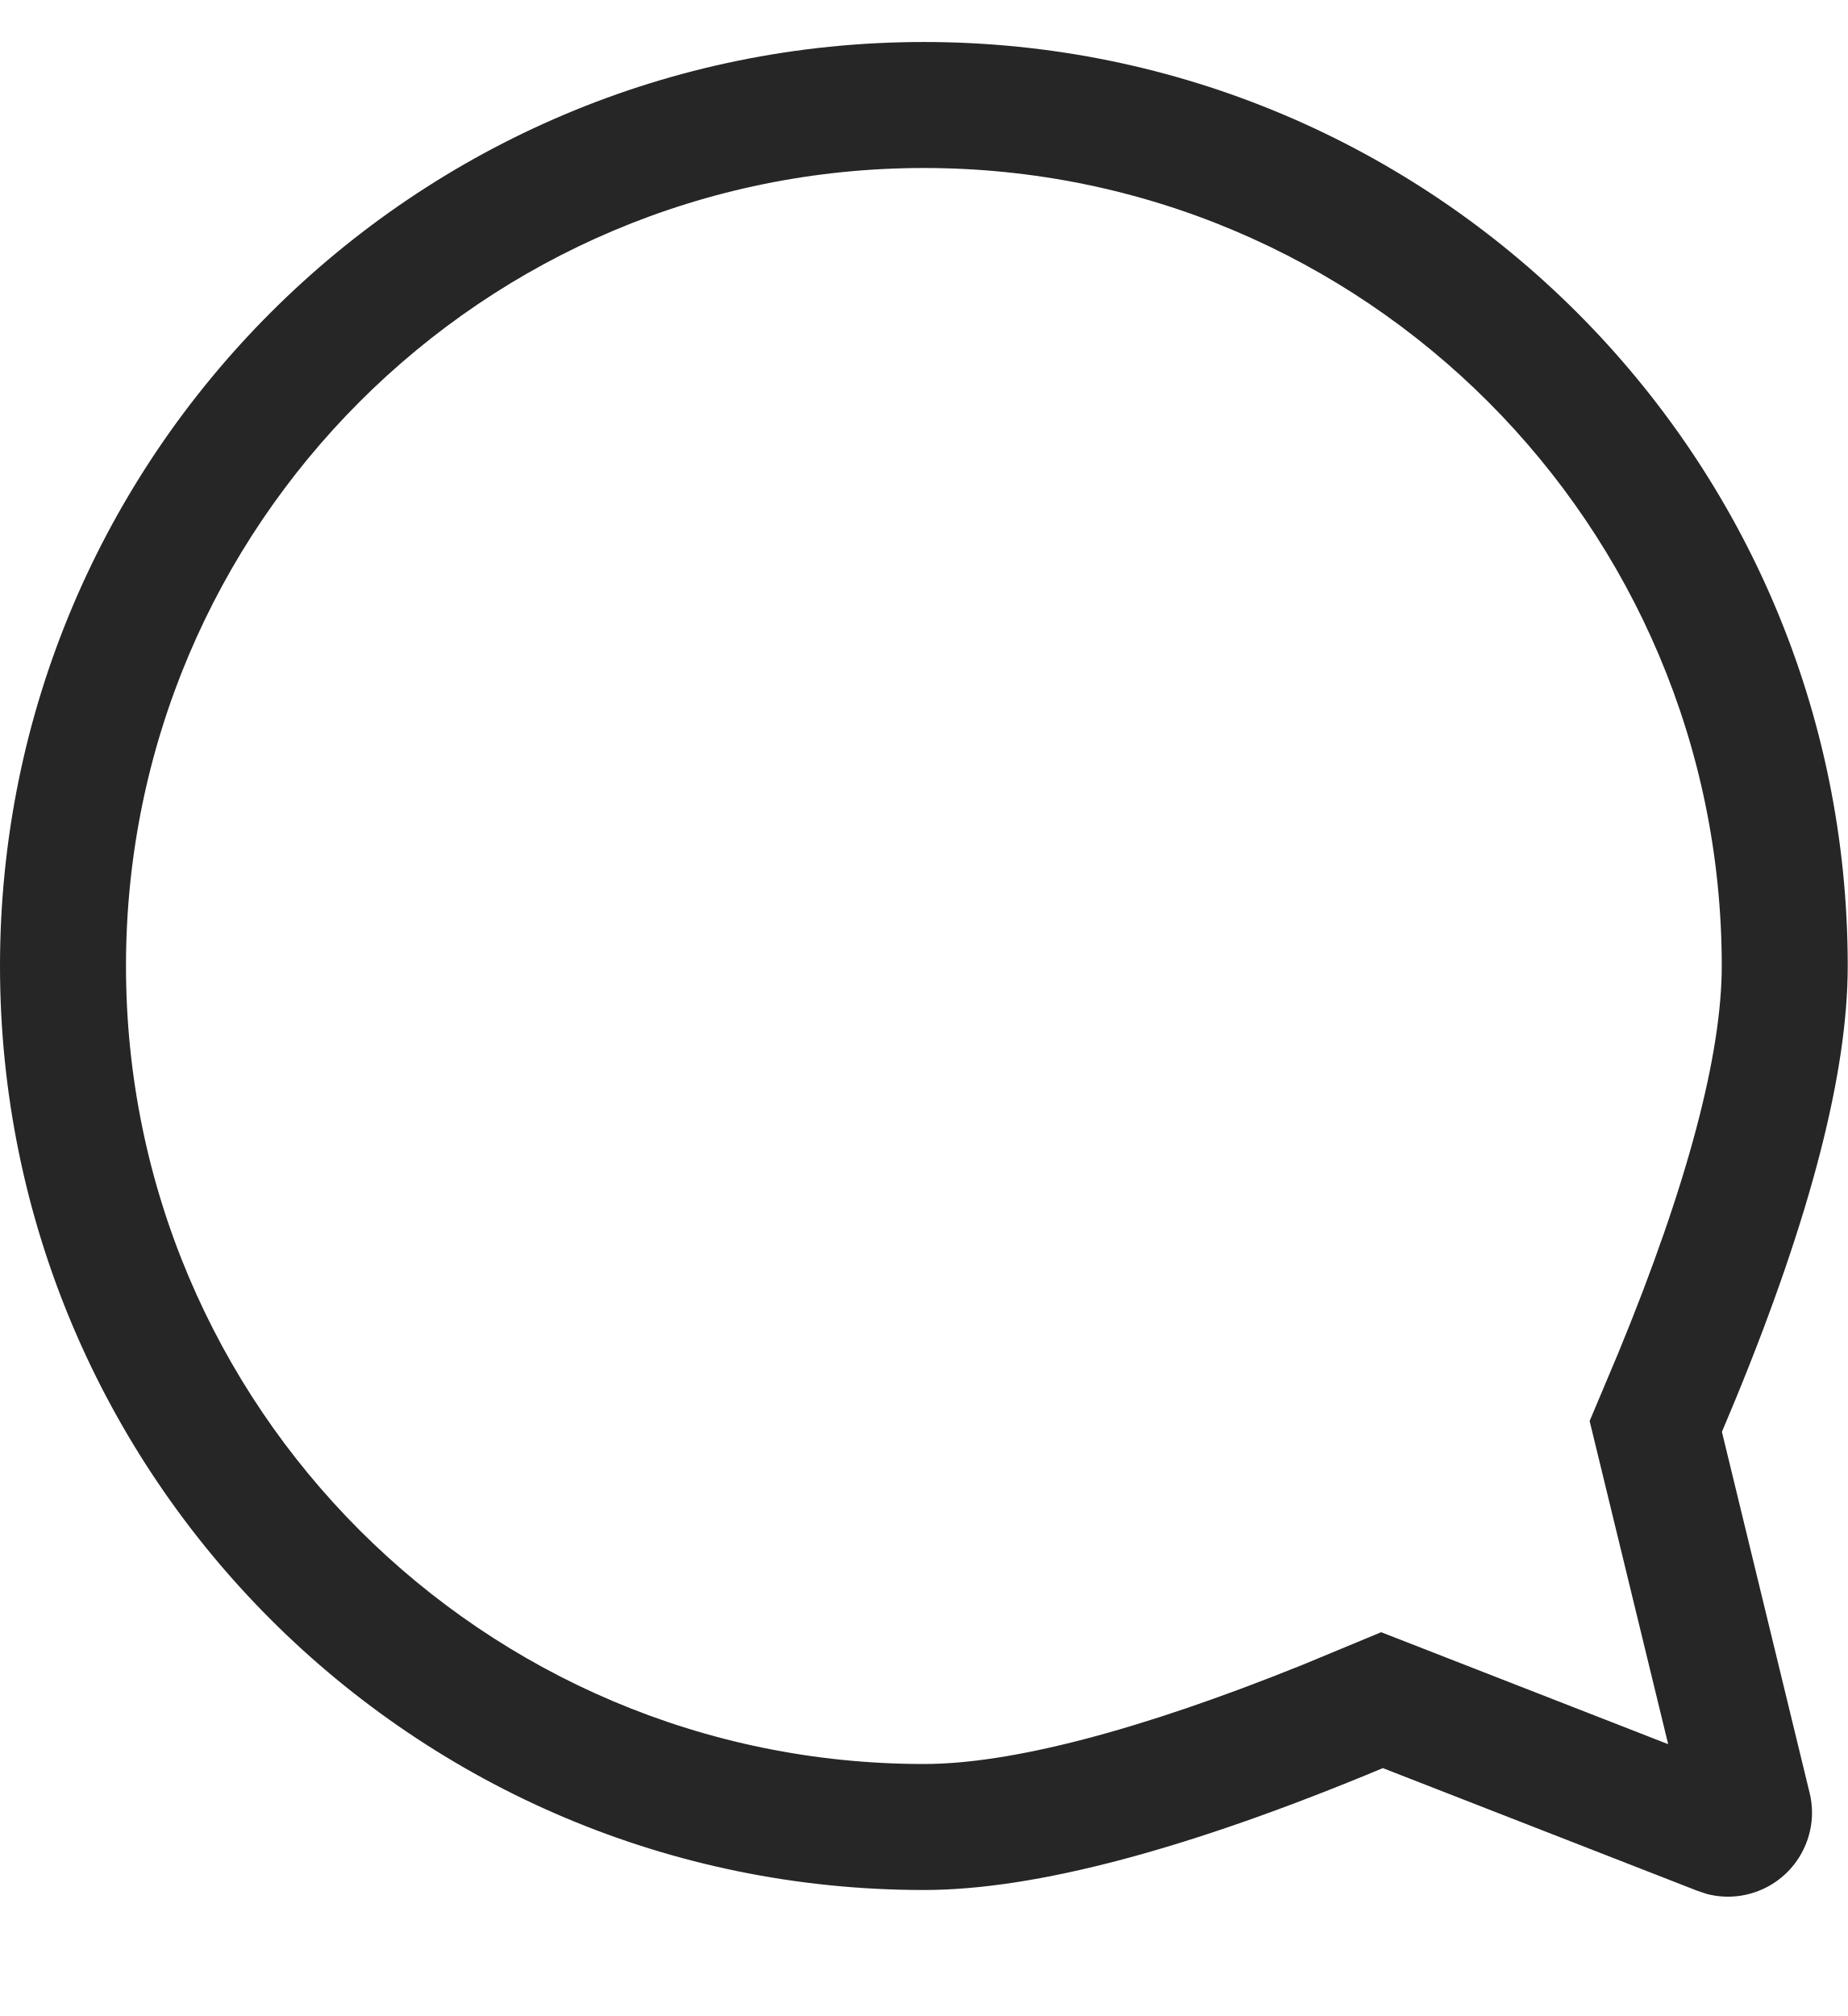
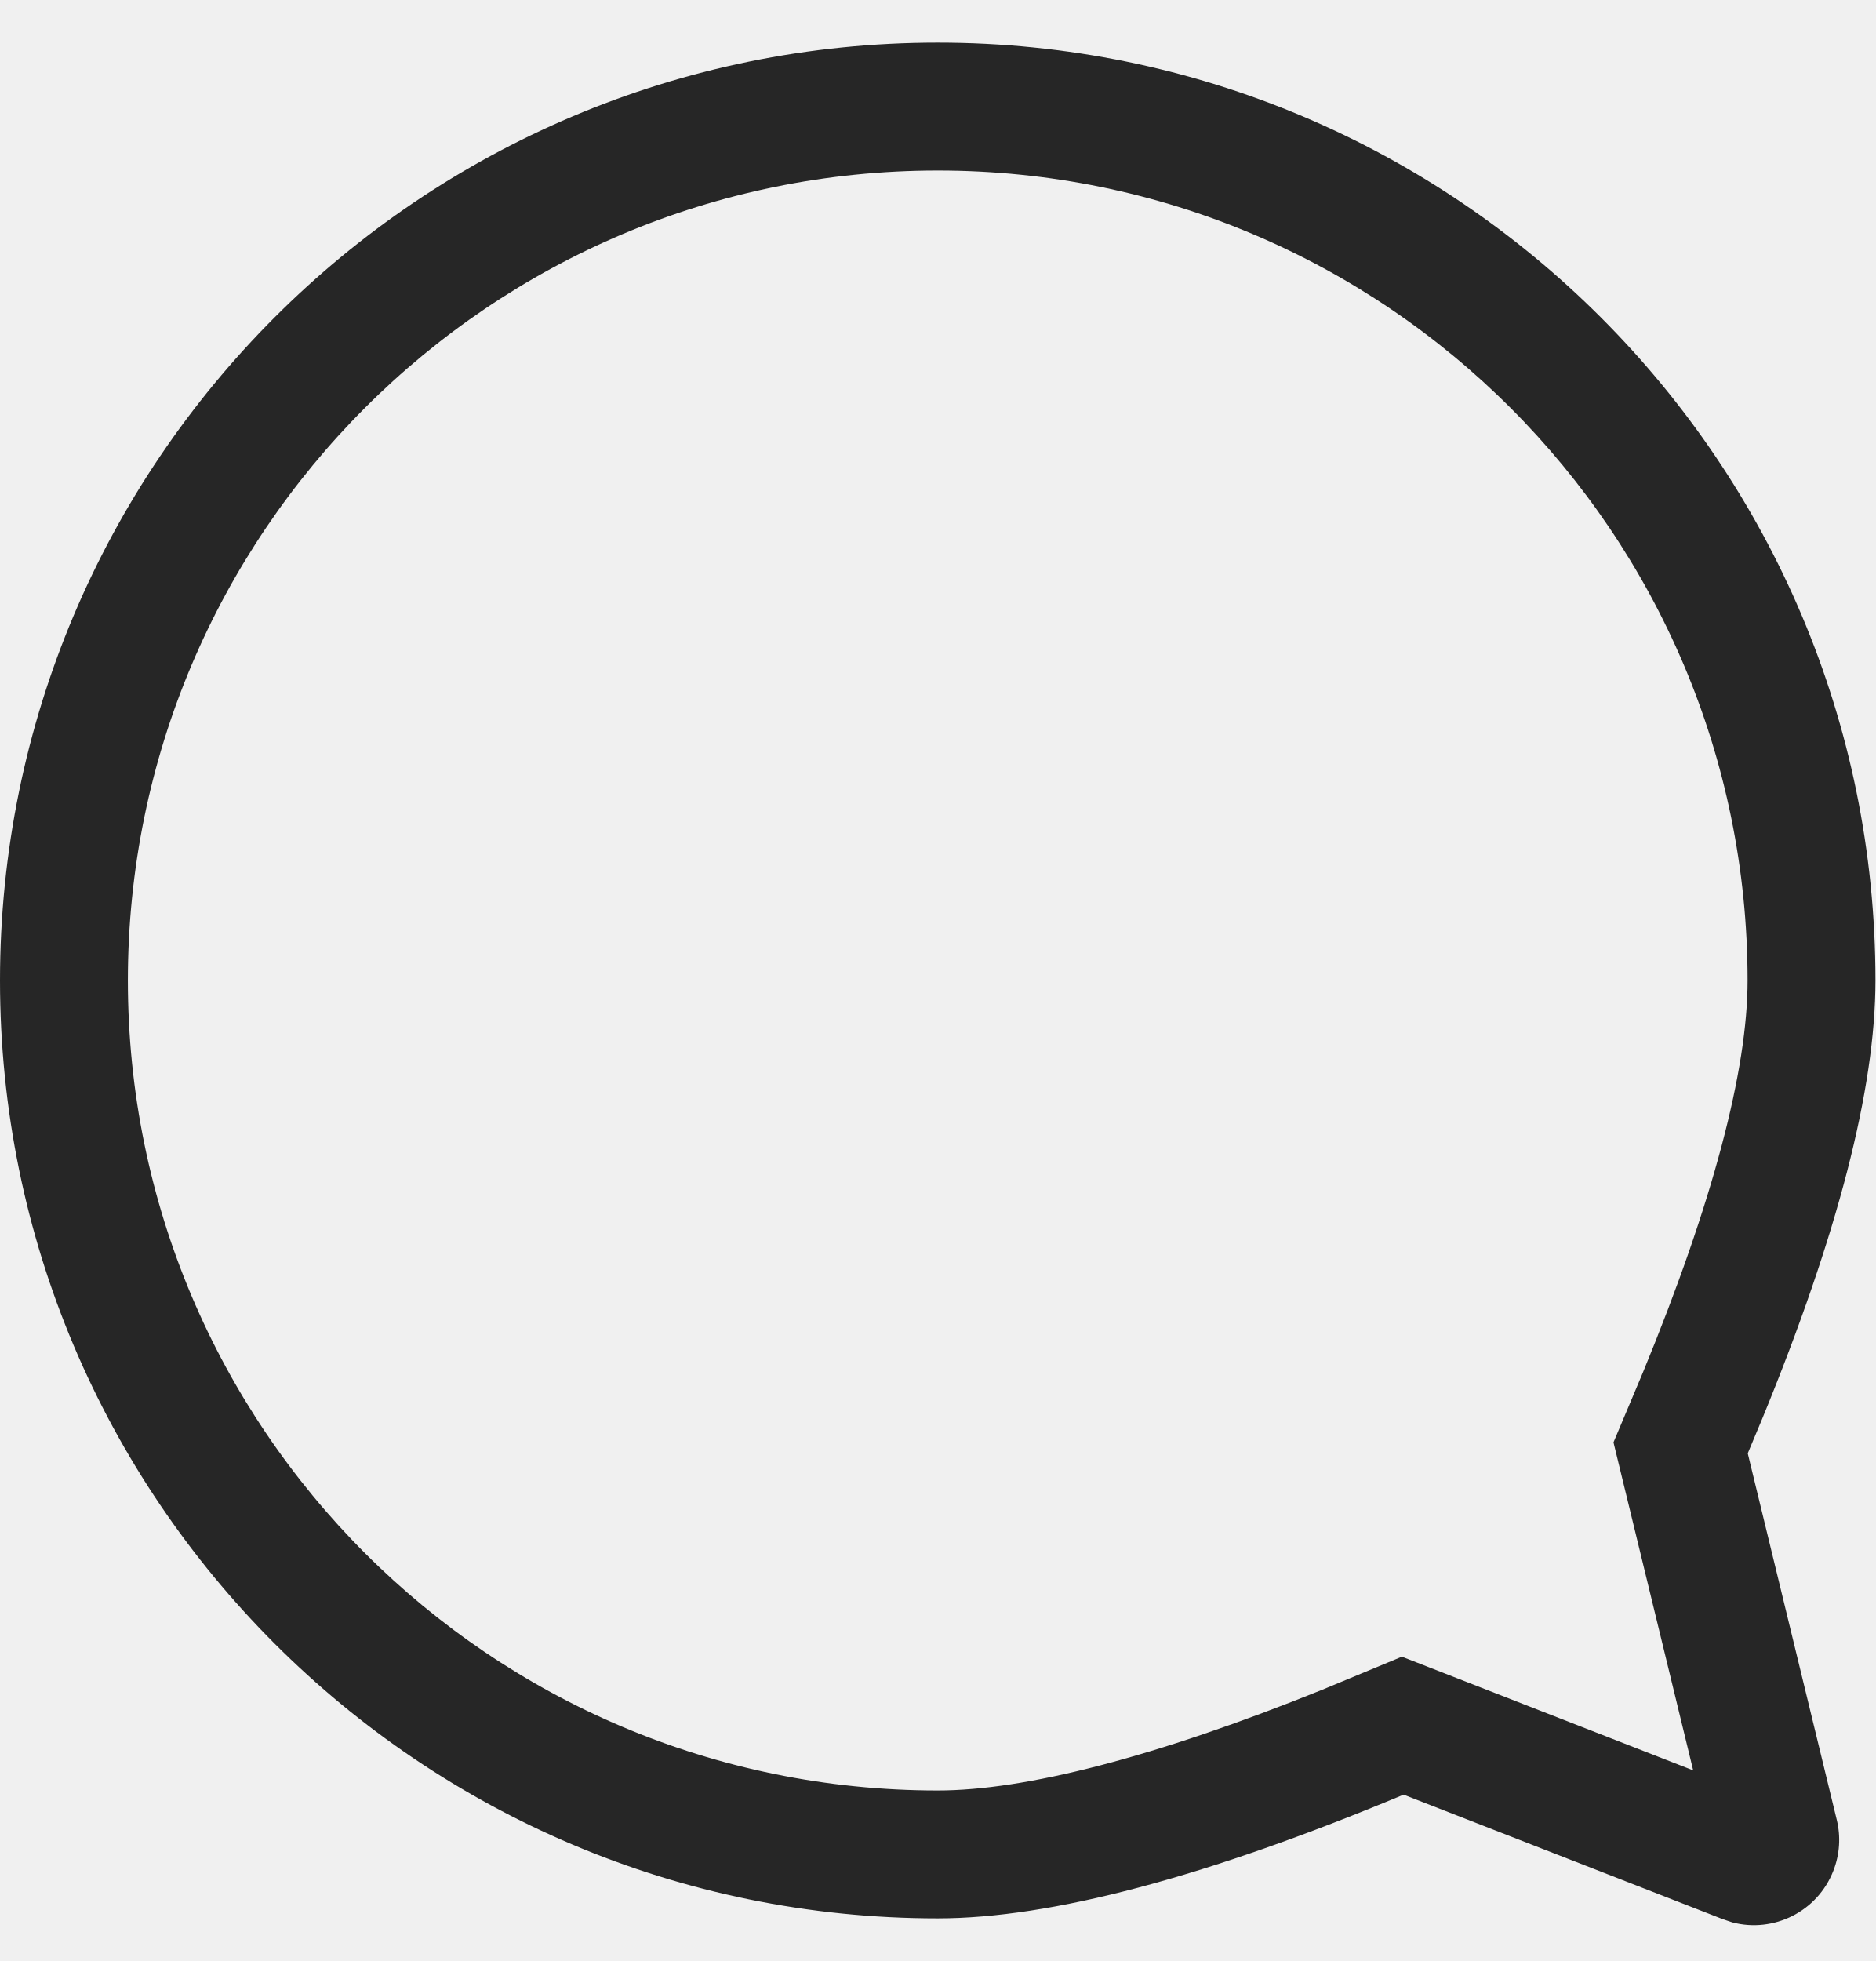
- <svg xmlns="http://www.w3.org/2000/svg" width="22" height="24" viewBox="0 0 22 24" fill="none">
-   <rect width="22" height="24" fill="#F2F2F2" />
-   <g clip-path="url(#clip0_0_2)">
-     <rect width="375" height="812" transform="translate(-55 -628)" fill="white" />
-     <g clip-path="url(#clip1_0_2)">
-       <rect x="-55" y="-13" width="375" height="147" fill="white" />
-       <path fill-rule="evenodd" clip-rule="evenodd" d="M22 11.5C22 5.425 17.075 0.5 11 0.5C4.925 0.5 0 5.425 0 11.5C0 17.575 4.925 22.5 11 22.5C12.326 22.5 14.148 22.016 16.465 21.049L20.211 22.51L20.322 22.547C20.807 22.674 21.32 22.42 21.506 21.942C21.581 21.751 21.595 21.542 21.546 21.343L20.502 17.046L20.673 16.637C21.558 14.481 22 12.769 22 11.5ZM19.271 16.1L18.927 16.917L19.862 20.764L16.445 19.431L15.512 19.818C13.544 20.612 12.024 21 11 21C5.753 21 1.5 16.747 1.5 11.5C1.5 6.253 5.753 2 11 2C16.247 2 20.5 6.253 20.5 11.5C20.5 12.546 20.097 14.095 19.271 16.1Z" fill="#262626" />
-     </g>
-   </g>
-   <defs>
-     <clipPath id="clip0_0_2">
-       <rect width="375" height="812" fill="white" transform="translate(-55 -628)" />
-     </clipPath>
-     <clipPath id="clip1_0_2">
-       <rect width="375" height="147" fill="white" transform="translate(-55 -13)" />
-     </clipPath>
-   </defs>
+ <svg xmlns="http://www.w3.org/2000/svg" width="22" height="23" viewBox="0 0 22 23" fill="none">
+   <path fill-rule="evenodd" clip-rule="evenodd" d="M22 11.5C22 5.425 17.075 0.5 11 0.5C4.925 0.5 0 5.425 0 11.5C0 17.575 4.925 22.5 11 22.5C12.326 22.5 14.148 22.016 16.465 21.049L20.211 22.51L20.322 22.547C20.807 22.674 21.32 22.42 21.506 21.942C21.581 21.751 21.595 21.542 21.546 21.343L20.502 17.046L20.673 16.637C21.558 14.481 22 12.769 22 11.5ZM19.271 16.1L18.927 16.917L19.862 20.764L16.445 19.431L15.512 19.818C13.544 20.612 12.024 21 11 21C5.753 21 1.5 16.747 1.5 11.5C1.5 6.253 5.753 2 11 2C16.247 2 20.5 6.253 20.5 11.5C20.5 12.546 20.097 14.095 19.271 16.1Z" fill="#262626" />
</svg>
